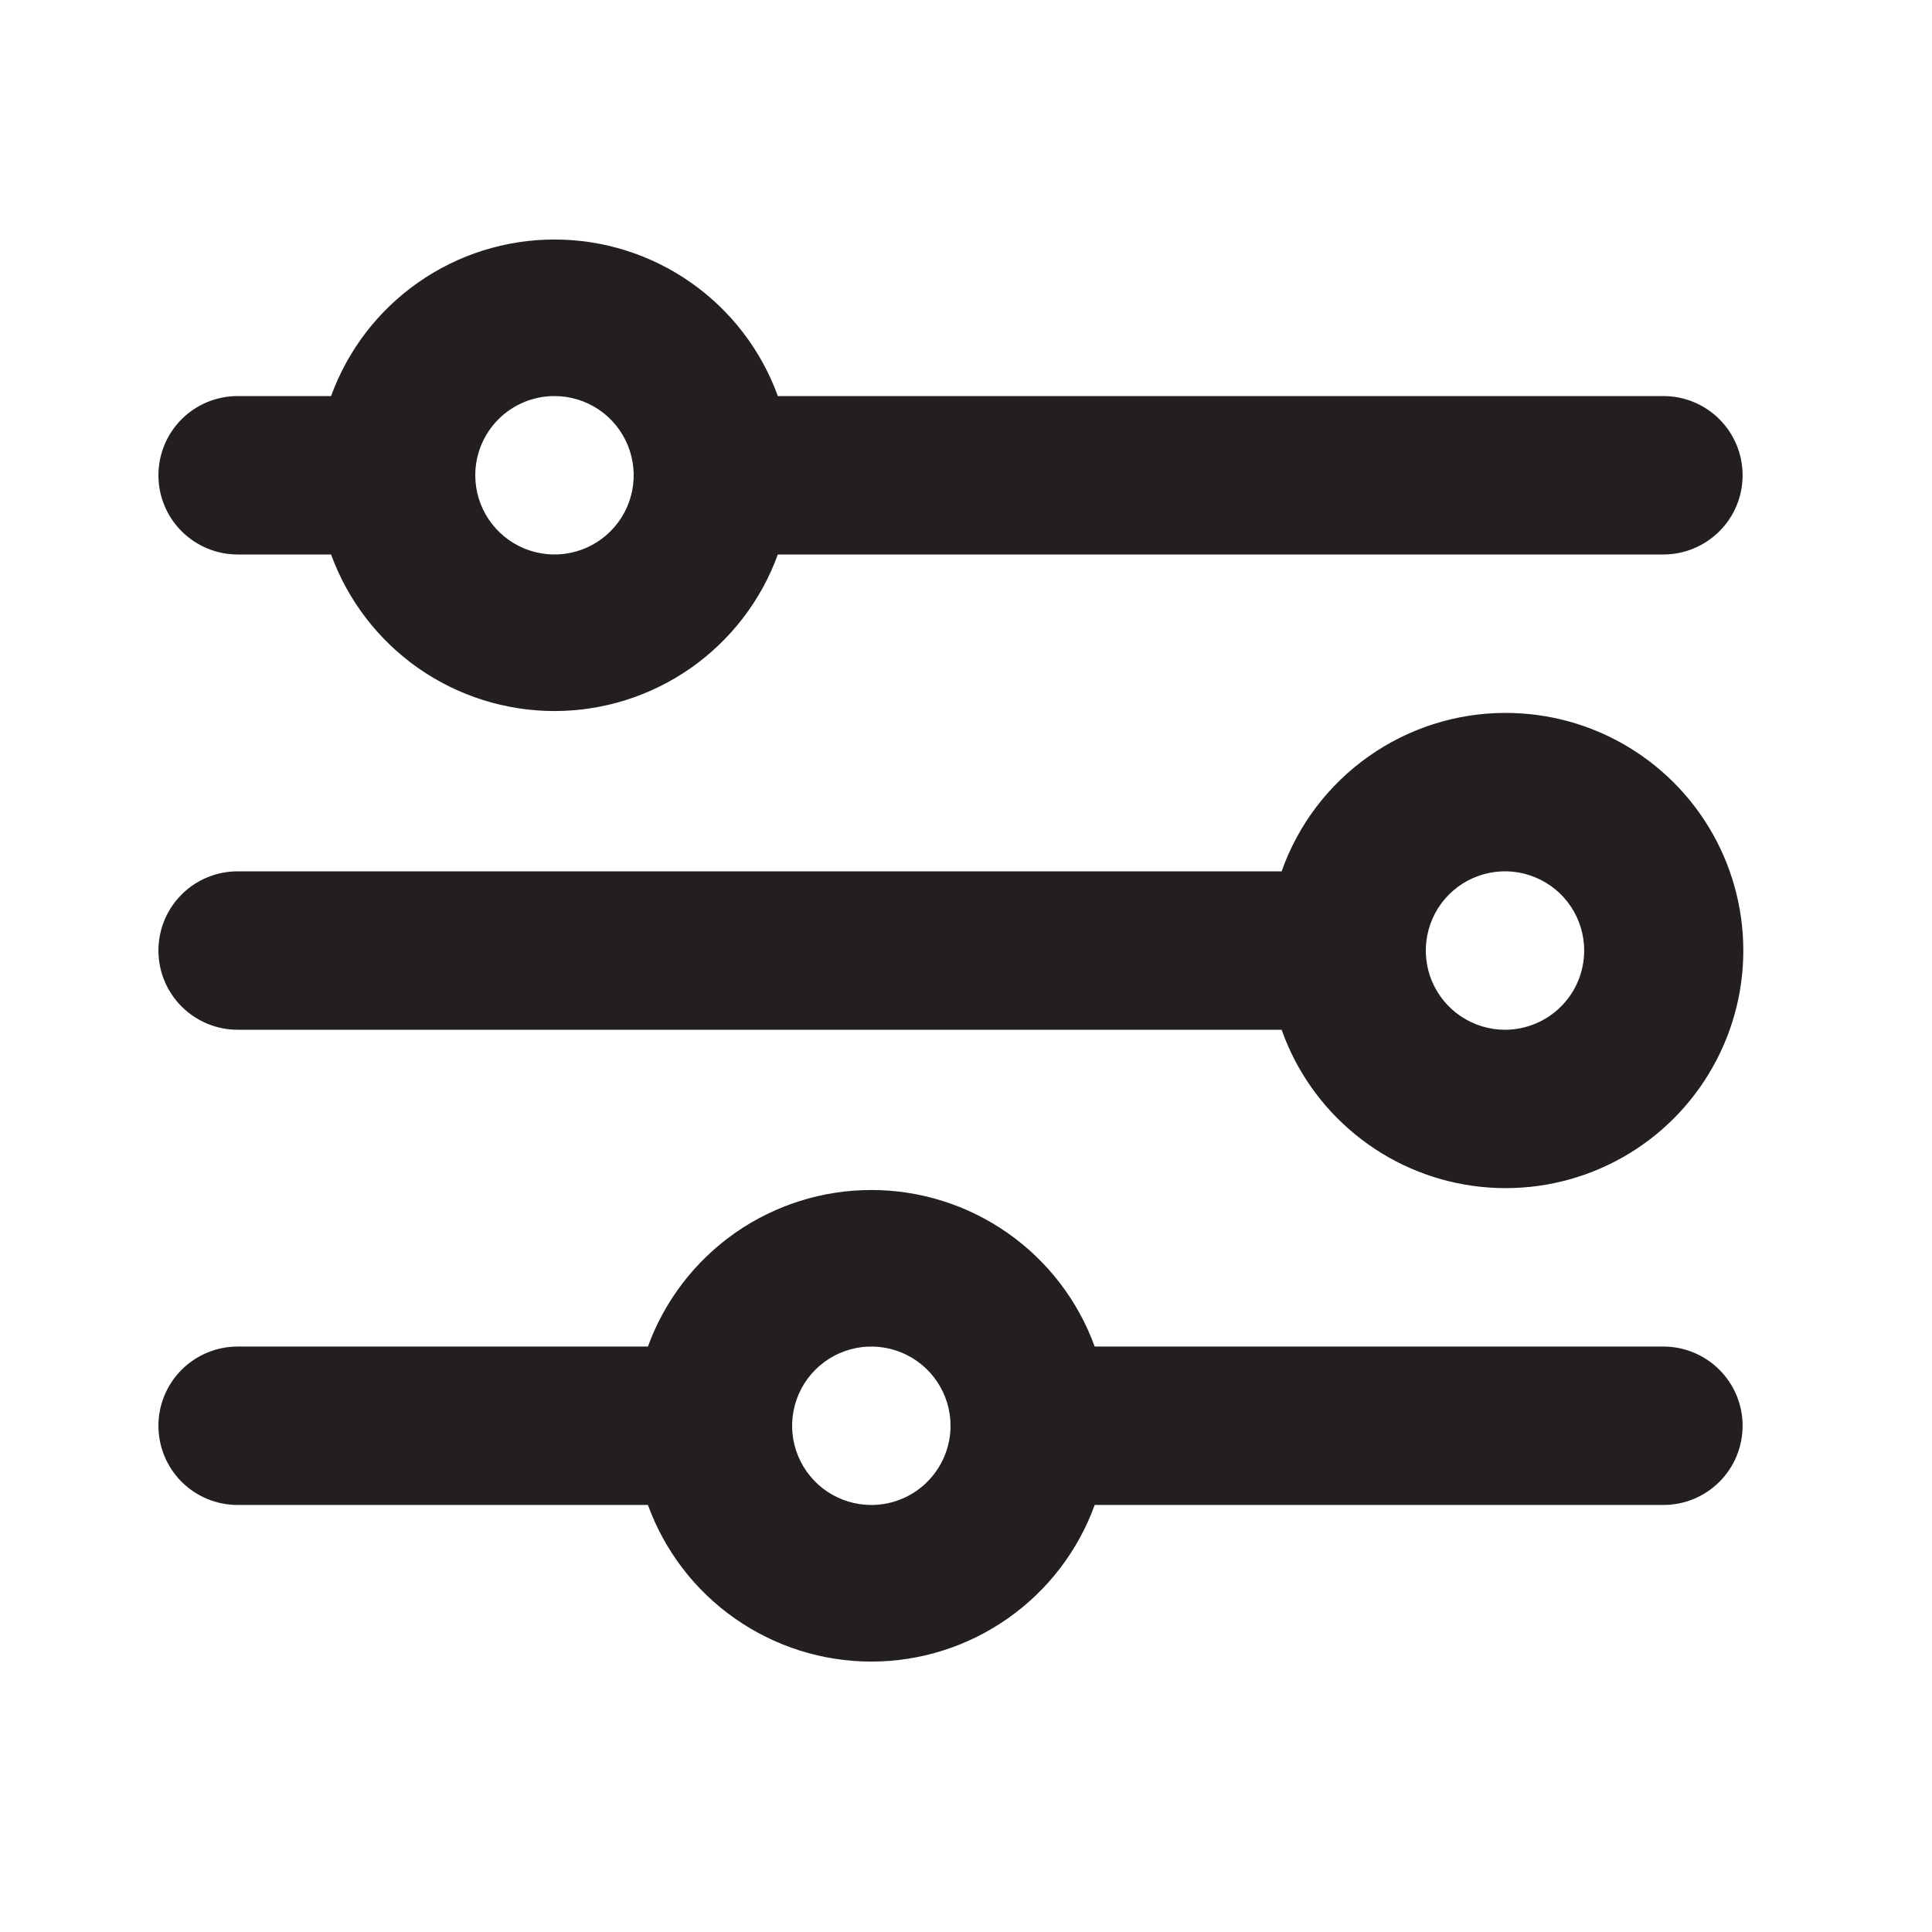
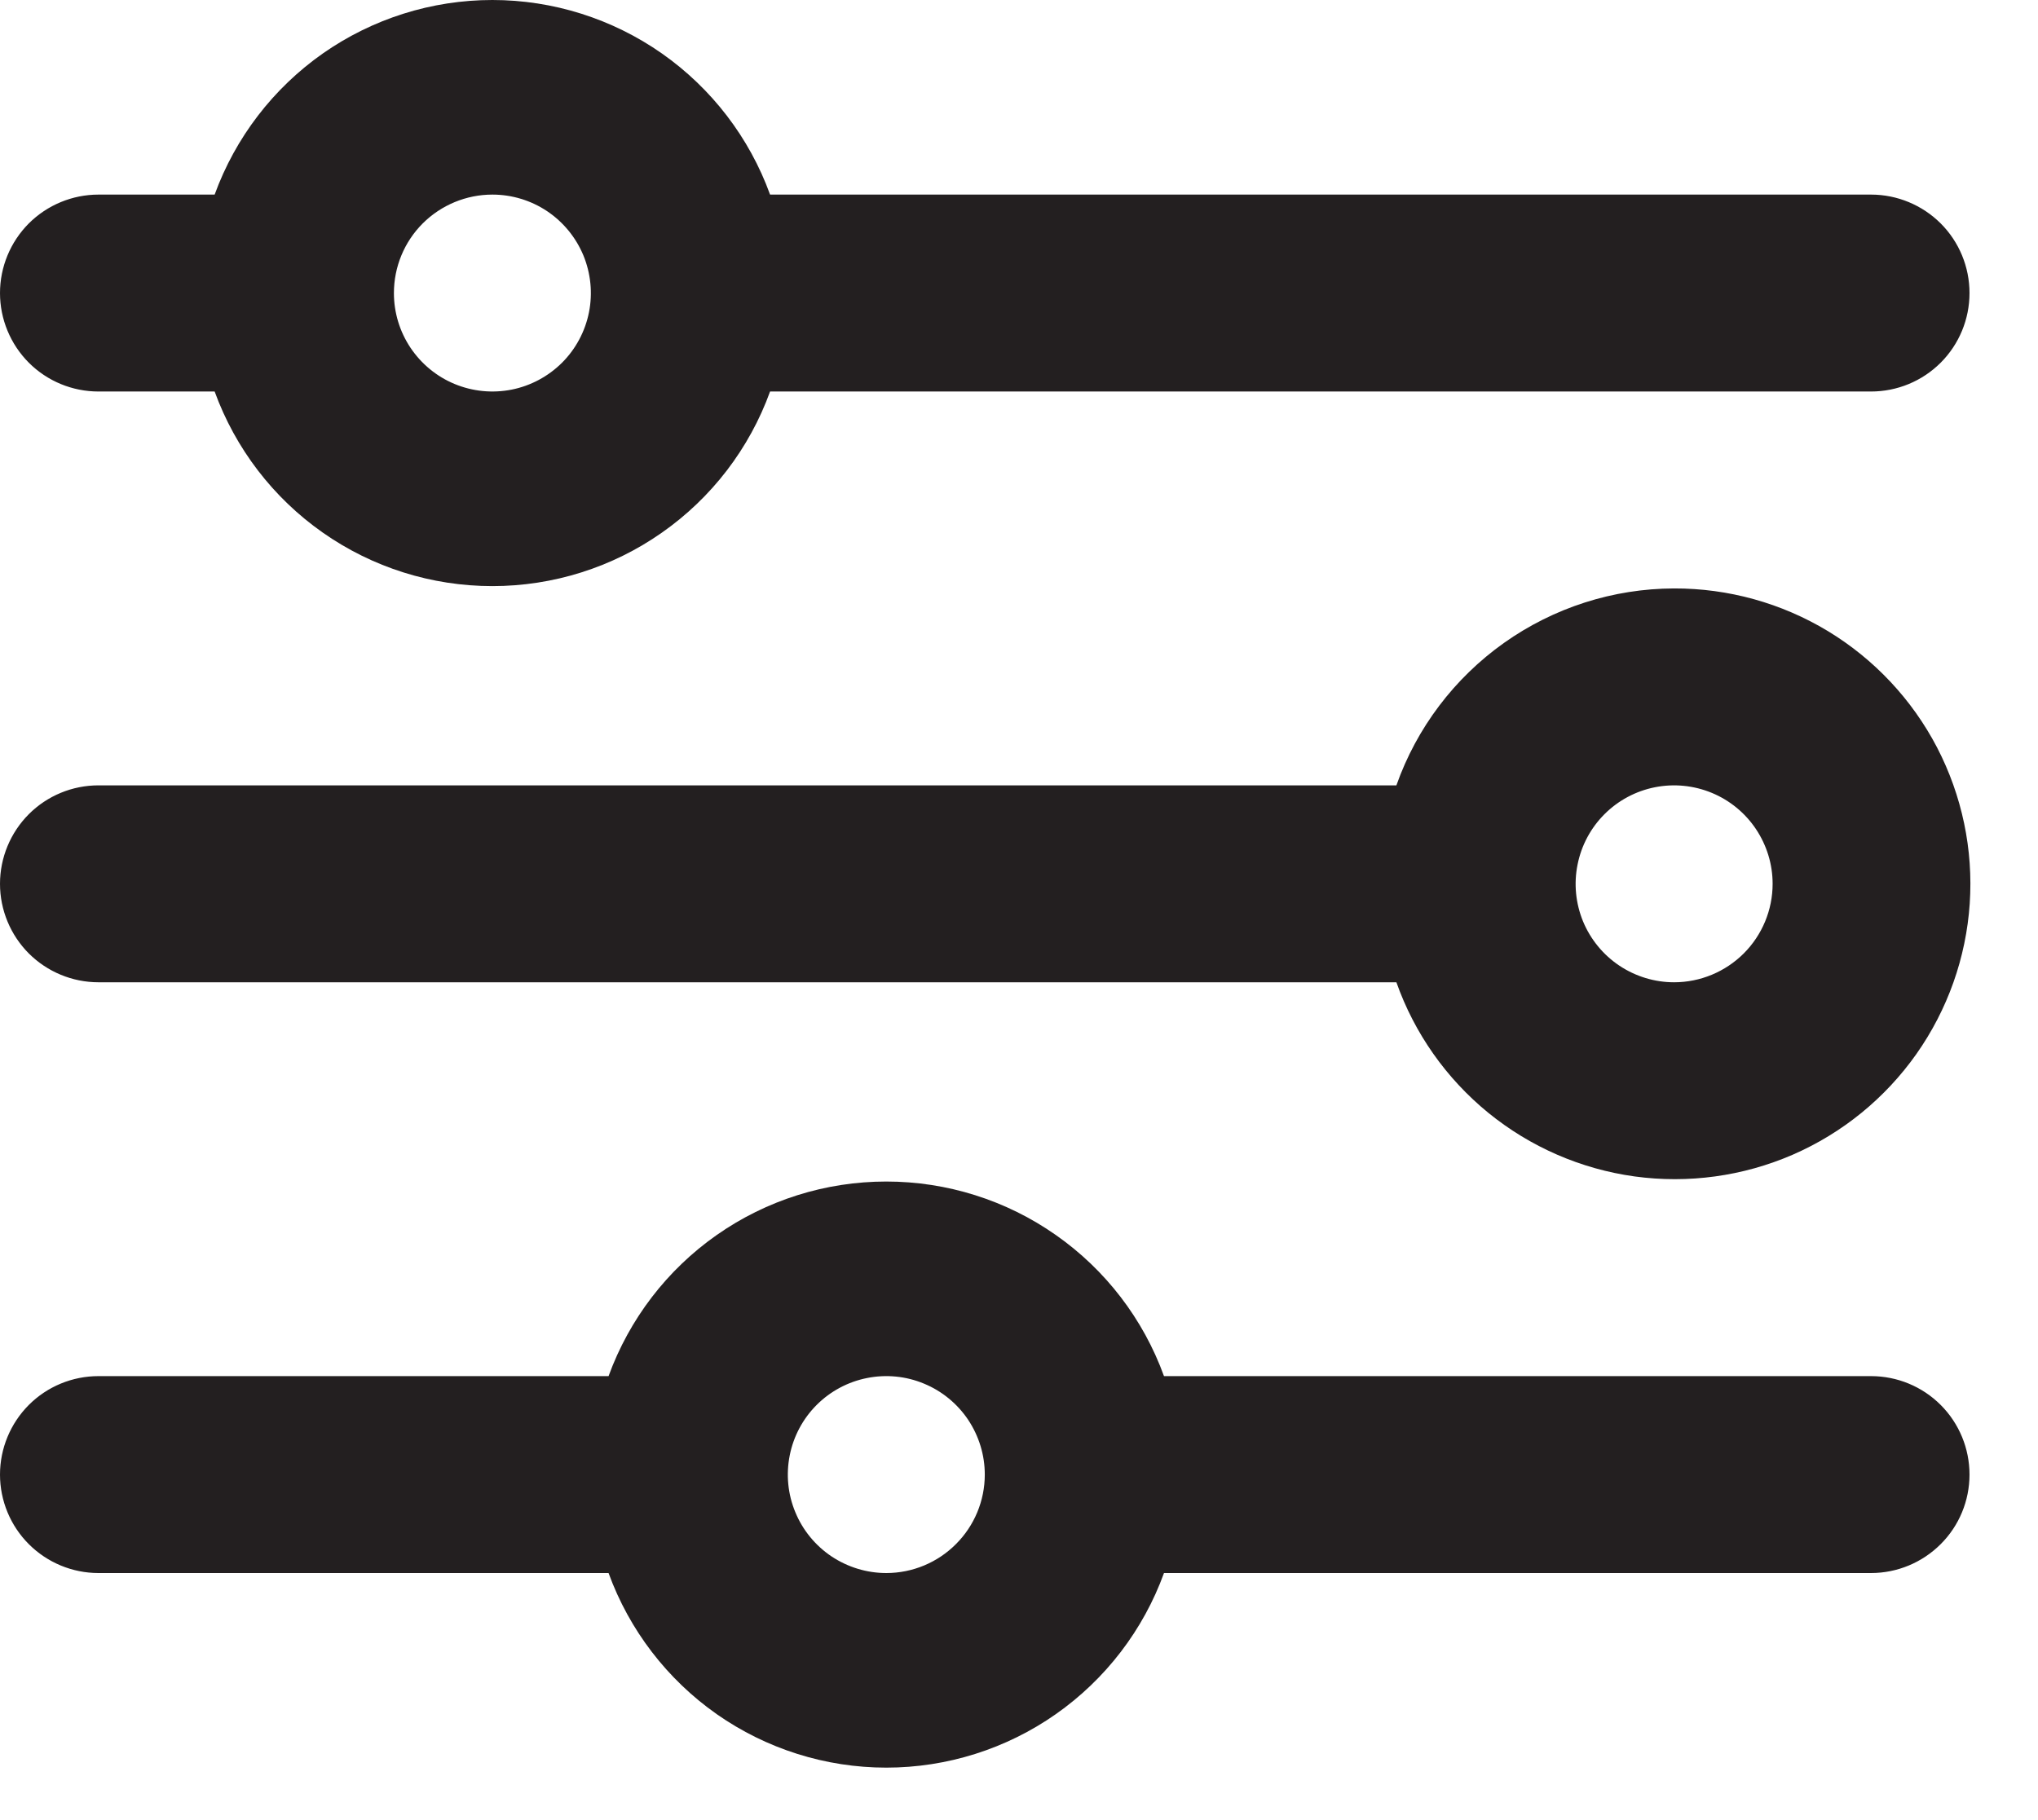
- <svg xmlns="http://www.w3.org/2000/svg" width="33" height="33" viewBox="0 0 33 33" fill="none">
-   <path d="M25.706 12.177C24.869 12.179 24.053 12.44 23.37 12.925C22.687 13.409 22.17 14.093 21.891 14.883H4.059C3.7 14.883 3.356 15.025 3.102 15.279C2.848 15.533 2.706 15.877 2.706 16.236C2.706 16.594 2.848 16.939 3.102 17.192C3.356 17.446 3.7 17.589 4.059 17.589H21.891C22.139 18.291 22.576 18.911 23.153 19.381C23.73 19.852 24.425 20.155 25.163 20.256C25.901 20.358 26.652 20.255 27.335 19.958C28.018 19.662 28.606 19.183 29.035 18.574C29.464 17.966 29.718 17.251 29.768 16.508C29.818 15.765 29.662 15.023 29.319 14.362C28.975 13.702 28.456 13.148 27.819 12.763C27.182 12.377 26.451 12.175 25.706 12.177ZM25.706 17.589C25.439 17.589 25.177 17.509 24.955 17.361C24.732 17.212 24.559 17.001 24.456 16.753C24.354 16.506 24.327 16.234 24.38 15.972C24.432 15.709 24.561 15.468 24.75 15.279C24.939 15.09 25.18 14.961 25.442 14.909C25.705 14.856 25.977 14.883 26.224 14.986C26.471 15.088 26.683 15.261 26.831 15.484C26.98 15.706 27.059 15.968 27.059 16.236C27.059 16.594 26.917 16.939 26.663 17.192C26.409 17.446 26.065 17.589 25.706 17.589Z" fill="#231F20" />
-   <path d="M4.059 9.471H5.655C5.94 10.254 6.459 10.931 7.141 11.41C7.824 11.888 8.637 12.145 9.471 12.145C10.304 12.145 11.118 11.888 11.8 11.41C12.483 10.931 13.002 10.254 13.286 9.471H28.412C28.771 9.471 29.115 9.328 29.369 9.074C29.623 8.821 29.765 8.477 29.765 8.118C29.765 7.759 29.623 7.415 29.369 7.161C29.115 6.907 28.771 6.765 28.412 6.765H13.286C13.002 5.981 12.483 5.304 11.8 4.826C11.118 4.347 10.304 4.091 9.471 4.091C8.637 4.091 7.824 4.347 7.141 4.826C6.459 5.304 5.94 5.981 5.655 6.765H4.059C3.7 6.765 3.356 6.907 3.102 7.161C2.848 7.415 2.706 7.759 2.706 8.118C2.706 8.477 2.848 8.821 3.102 9.074C3.356 9.328 3.7 9.471 4.059 9.471ZM9.471 6.765C9.738 6.765 10 6.844 10.223 6.993C10.445 7.141 10.618 7.353 10.721 7.6C10.823 7.847 10.85 8.119 10.798 8.382C10.746 8.644 10.617 8.885 10.428 9.074C10.238 9.264 9.997 9.393 9.735 9.445C9.472 9.497 9.2 9.47 8.953 9.368C8.706 9.265 8.495 9.092 8.346 8.869C8.197 8.647 8.118 8.385 8.118 8.118C8.118 7.759 8.26 7.415 8.514 7.161C8.768 6.907 9.112 6.765 9.471 6.765Z" fill="#231F20" />
-   <path d="M28.412 23H18.698C18.414 22.217 17.895 21.54 17.212 21.061C16.53 20.583 15.716 20.326 14.883 20.326C14.049 20.326 13.236 20.583 12.553 21.061C11.87 21.54 11.352 22.217 11.067 23H4.059C3.7 23 3.356 23.143 3.102 23.397C2.848 23.651 2.706 23.995 2.706 24.353C2.706 24.712 2.848 25.056 3.102 25.31C3.356 25.564 3.7 25.706 4.059 25.706H11.067C11.352 26.49 11.87 27.167 12.553 27.645C13.236 28.124 14.049 28.381 14.883 28.381C15.716 28.381 16.53 28.124 17.212 27.645C17.895 27.167 18.414 26.49 18.698 25.706H28.412C28.771 25.706 29.115 25.564 29.369 25.31C29.623 25.056 29.765 24.712 29.765 24.353C29.765 23.995 29.623 23.651 29.369 23.397C29.115 23.143 28.771 23 28.412 23ZM14.883 25.706C14.615 25.706 14.354 25.627 14.131 25.478C13.909 25.33 13.735 25.118 13.633 24.871C13.53 24.624 13.504 24.352 13.556 24.09C13.608 23.827 13.737 23.586 13.926 23.397C14.115 23.207 14.356 23.079 14.619 23.026C14.881 22.974 15.153 23.001 15.4 23.103C15.648 23.206 15.859 23.379 16.008 23.602C16.156 23.824 16.236 24.086 16.236 24.353C16.236 24.712 16.093 25.056 15.839 25.31C15.586 25.564 15.242 25.706 14.883 25.706Z" fill="#231F20" />
+ <svg xmlns="http://www.w3.org/2000/svg" width="28" height="25" viewBox="0 0 28 25" fill="none">
+   <path d="M23 8.086C22.163 8.088 21.347 8.35 20.664 8.834C19.981 9.319 19.464 10.002 19.185 10.792H1.353C0.994 10.792 0.65 10.934 0.396 11.188C0.143 11.442 0 11.786 0 12.145C0 12.504 0.143 12.848 0.396 13.102C0.65 13.355 0.994 13.498 1.353 13.498H19.185C19.433 14.2 19.87 14.82 20.447 15.291C21.024 15.761 21.72 16.064 22.457 16.166C23.195 16.267 23.946 16.164 24.629 15.868C25.312 15.571 25.9 15.092 26.329 14.484C26.758 13.875 27.012 13.16 27.062 12.417C27.112 11.674 26.956 10.932 26.613 10.271C26.269 9.611 25.75 9.058 25.113 8.672C24.476 8.287 23.745 8.084 23 8.086ZM23 13.498C22.733 13.498 22.471 13.418 22.249 13.27C22.026 13.121 21.853 12.91 21.75 12.663C21.648 12.415 21.621 12.143 21.674 11.881C21.726 11.618 21.855 11.377 22.044 11.188C22.233 10.999 22.474 10.87 22.737 10.818C22.999 10.766 23.271 10.793 23.518 10.895C23.765 10.997 23.977 11.171 24.125 11.393C24.274 11.616 24.354 11.877 24.354 12.145C24.354 12.504 24.211 12.848 23.957 13.102C23.703 13.355 23.359 13.498 23 13.498Z" fill="#231F20" />
+   <path d="M1.353 5.38H2.949C3.234 6.164 3.753 6.841 4.435 7.319C5.118 7.798 5.931 8.054 6.765 8.054C7.598 8.054 8.412 7.798 9.094 7.319C9.777 6.841 10.296 6.164 10.58 5.38H25.706C26.065 5.38 26.409 5.238 26.663 4.984C26.917 4.73 27.059 4.386 27.059 4.027C27.059 3.668 26.917 3.324 26.663 3.07C26.409 2.817 26.065 2.674 25.706 2.674H10.58C10.296 1.891 9.777 1.214 9.094 0.735C8.412 0.257 7.598 0 6.765 0C5.931 0 5.118 0.257 4.435 0.735C3.753 1.214 3.234 1.891 2.949 2.674H1.353C0.994 2.674 0.65 2.817 0.396 3.07C0.143 3.324 0 3.668 0 4.027C0 4.386 0.143 4.73 0.396 4.984C0.65 5.238 0.994 5.38 1.353 5.38ZM6.765 2.674C7.032 2.674 7.294 2.753 7.517 2.902C7.739 3.051 7.912 3.262 8.015 3.509C8.117 3.757 8.144 4.029 8.092 4.291C8.04 4.553 7.911 4.795 7.722 4.984C7.532 5.173 7.291 5.302 7.029 5.354C6.766 5.406 6.494 5.379 6.247 5.277C6 5.175 5.789 5.001 5.64 4.779C5.491 4.556 5.412 4.295 5.412 4.027C5.412 3.668 5.554 3.324 5.808 3.07C6.062 2.817 6.406 2.674 6.765 2.674Z" fill="#231F20" />
+   <path d="M25.706 18.91H15.992C15.708 18.126 15.189 17.449 14.506 16.971C13.824 16.492 13.01 16.236 12.177 16.236C11.343 16.236 10.53 16.492 9.847 16.971C9.165 17.449 8.646 18.126 8.361 18.91H1.353C0.994 18.91 0.65 19.052 0.396 19.306C0.143 19.56 0 19.904 0 20.263C0 20.622 0.143 20.966 0.396 21.219C0.65 21.473 0.994 21.616 1.353 21.616H8.361C8.646 22.399 9.165 23.076 9.847 23.555C10.53 24.033 11.343 24.29 12.177 24.29C13.01 24.29 13.824 24.033 14.506 23.555C15.189 23.076 15.708 22.399 15.992 21.616H25.706C26.065 21.616 26.409 21.473 26.663 21.219C26.917 20.966 27.059 20.622 27.059 20.263C27.059 19.904 26.917 19.56 26.663 19.306C26.409 19.052 26.065 18.91 25.706 18.91ZM12.177 21.616C11.909 21.616 11.648 21.536 11.425 21.388C11.203 21.239 11.029 21.028 10.927 20.78C10.824 20.533 10.798 20.261 10.85 19.999C10.902 19.736 11.031 19.495 11.22 19.306C11.409 19.117 11.65 18.988 11.913 18.936C12.175 18.884 12.447 18.91 12.694 19.013C12.942 19.115 13.153 19.289 13.302 19.511C13.45 19.734 13.53 19.995 13.53 20.263C13.53 20.622 13.387 20.966 13.133 21.219C12.88 21.473 12.536 21.616 12.177 21.616Z" fill="#231F20" />
</svg>
